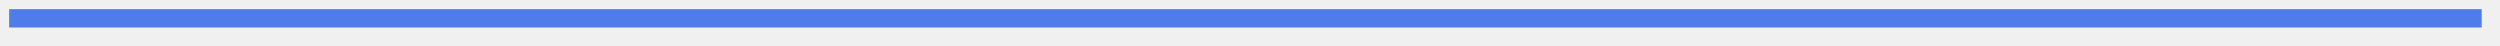
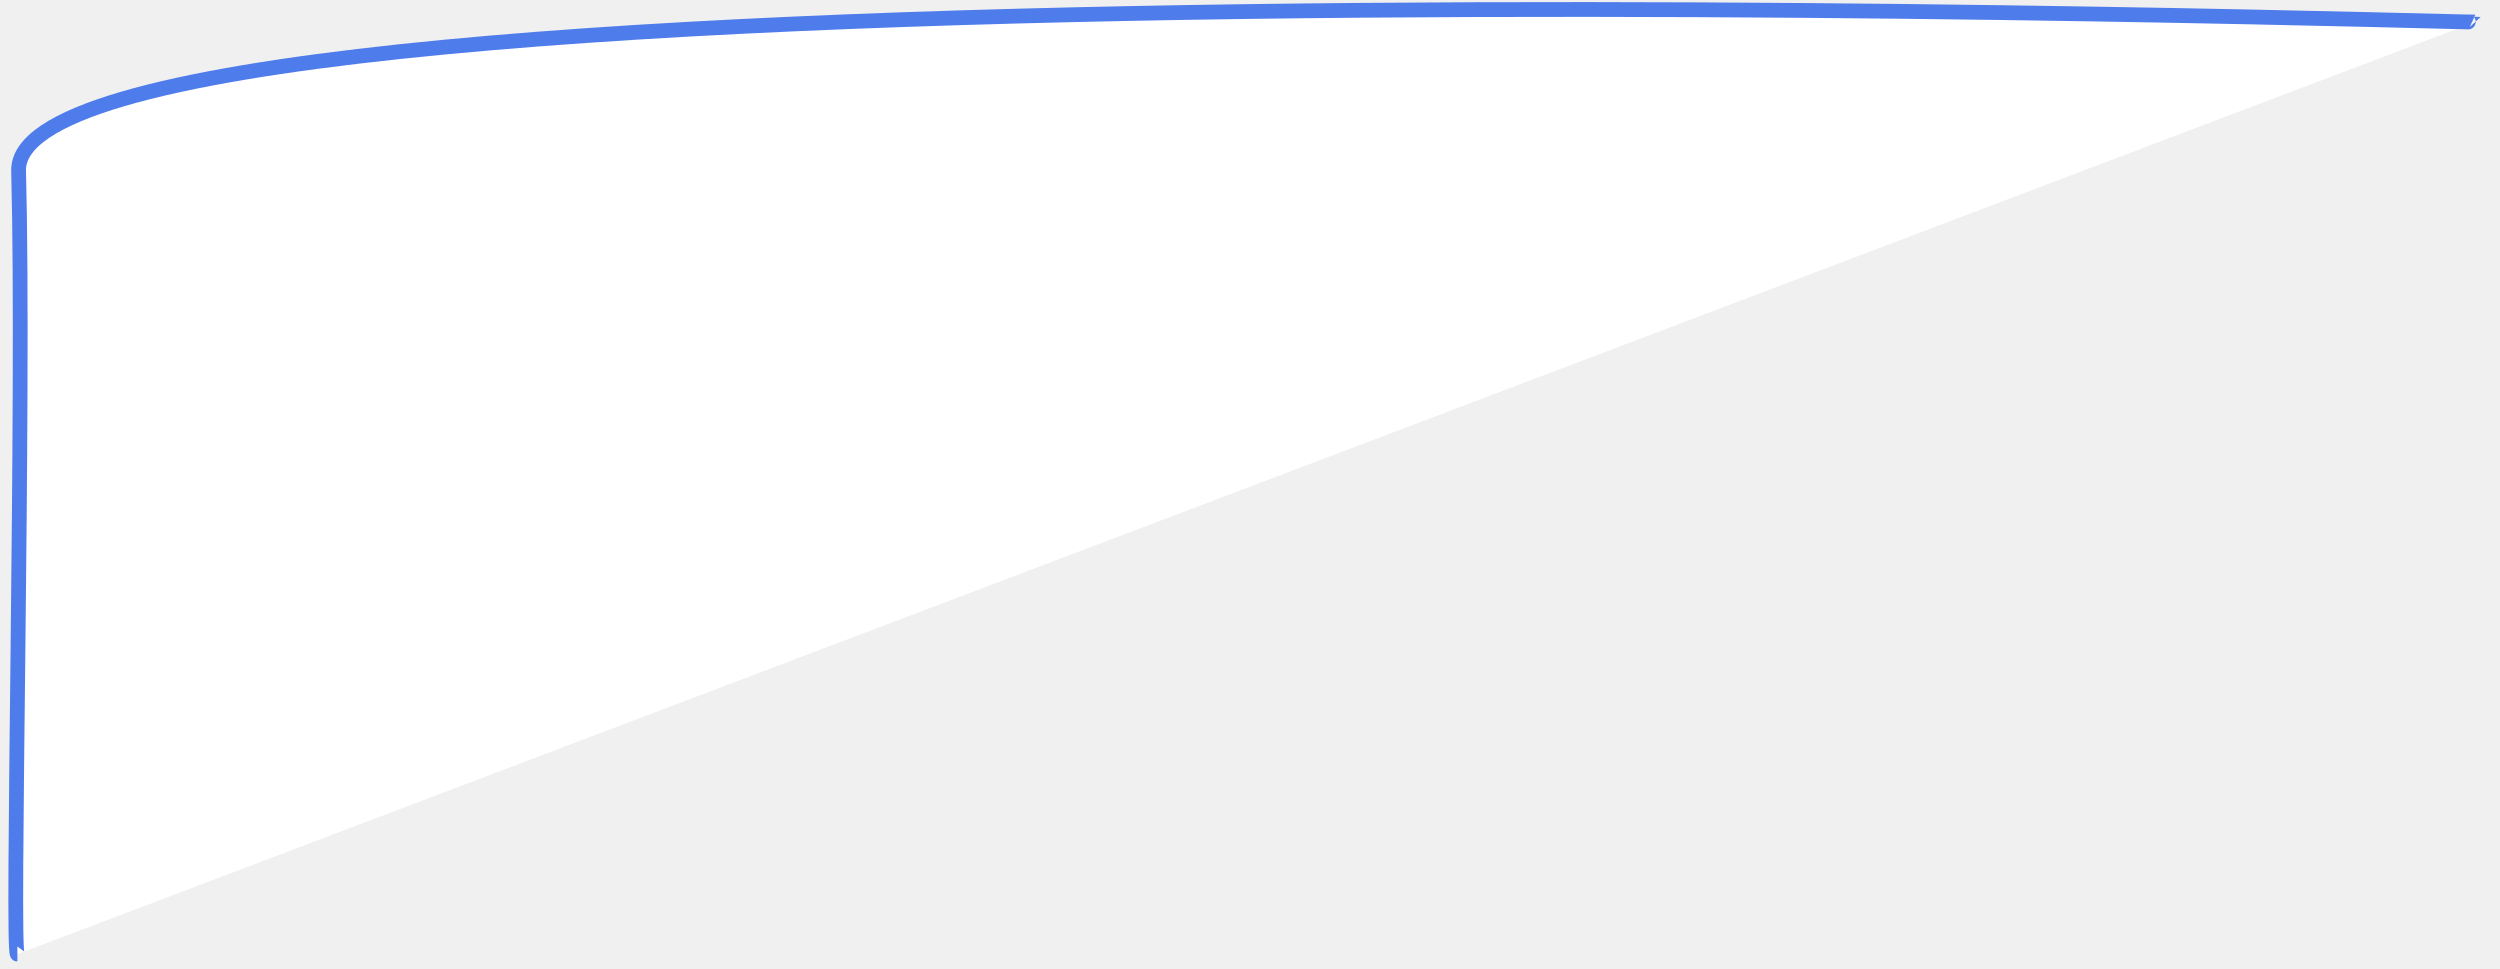
- <svg xmlns="http://www.w3.org/2000/svg" version="1.1" width="273px" height="5px">
-   <g transform="matrix(1 0 0 1 -1213 -832 )">
-     <path d="M 1214 834  L 1484 834  " stroke-width="2" stroke="#4f7ceb" fill="none" />
+ <svg xmlns="http://www.w3.org/2000/svg" version="1.1" width="338px" height="131px">
+   <g transform="matrix(1 0 0 1 -1355 -485 )">
+     <path d="M 333.649 1.973  L 1.351 128  C 0.532 128  2.333 52.974  1.515 22.105  C 0.696 -8.764  333.895 2.241  333.649 1.973  Z " fill-rule="nonzero" fill="#ffffff" stroke="none" transform="matrix(1 0 0 1 1356 486 )" />
+     <path d="M 1.351 128  C 0.532 128  2.333 52.974  1.515 22.105  C 0.696 -8.764  333.895 2.241  333.649 1.973  " stroke-width="2" stroke="#4f7ceb" fill="none" transform="matrix(1 0 0 1 1356 486 )" />
  </g>
</svg>
